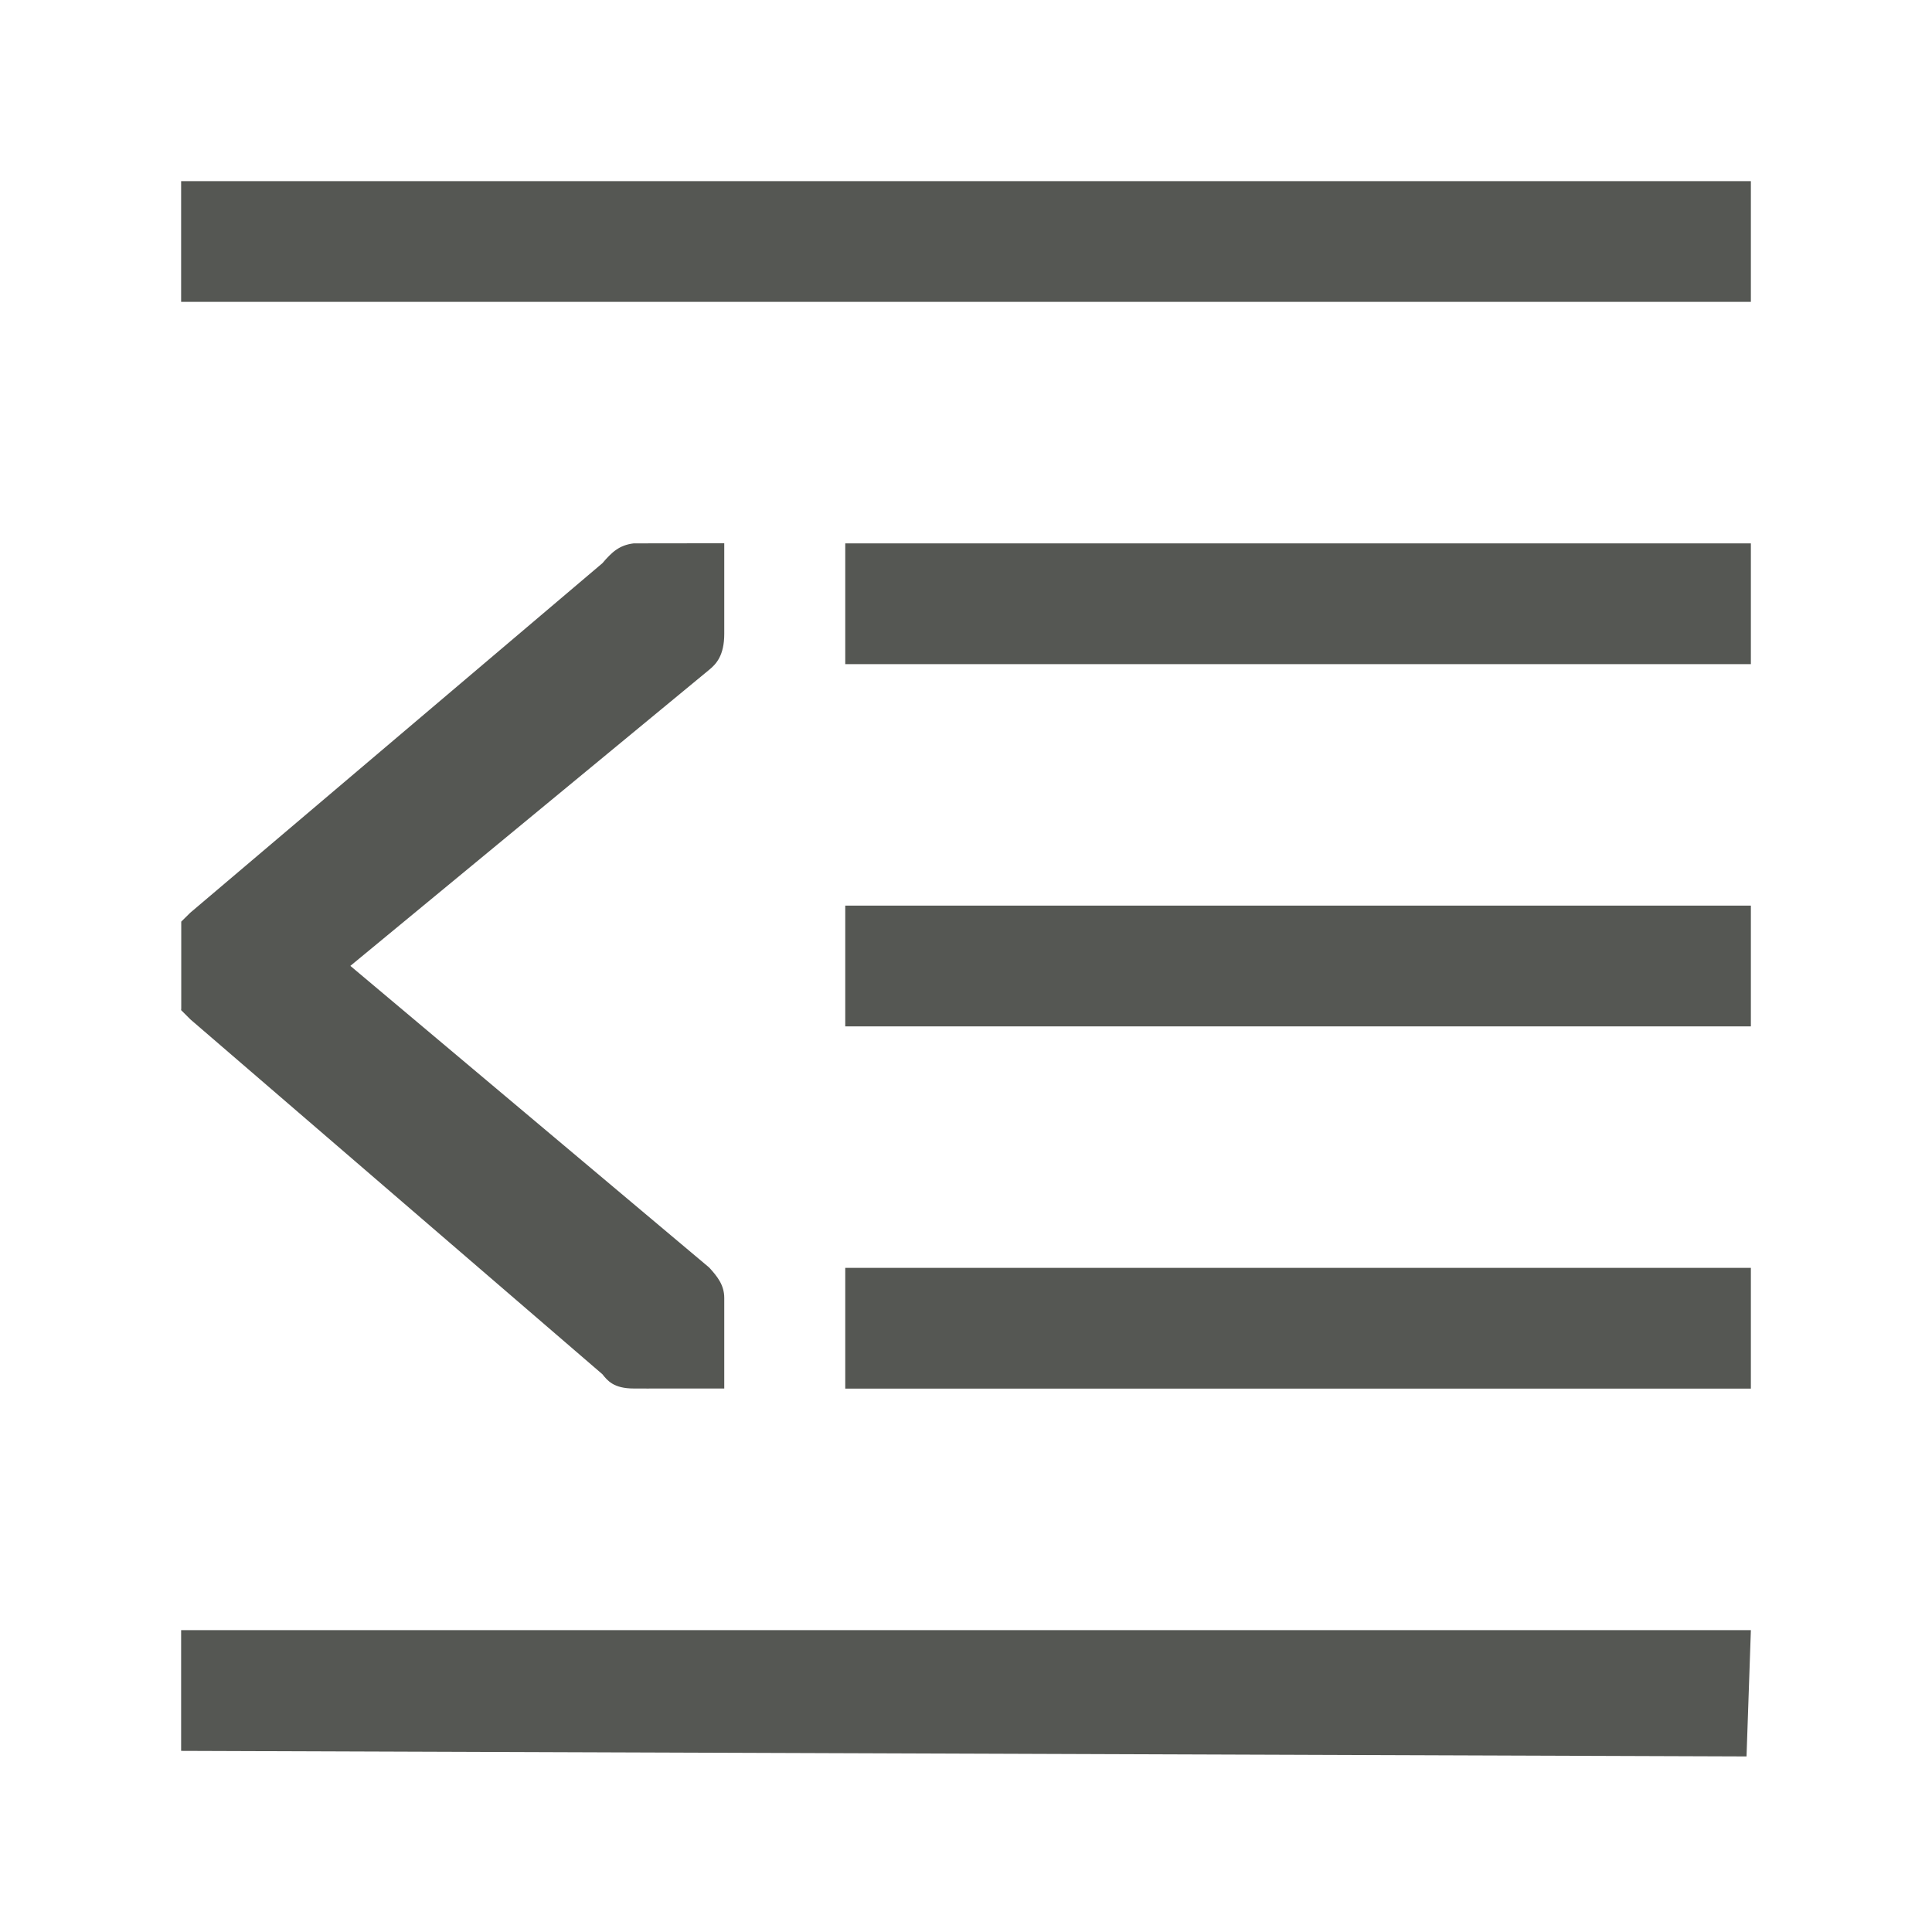
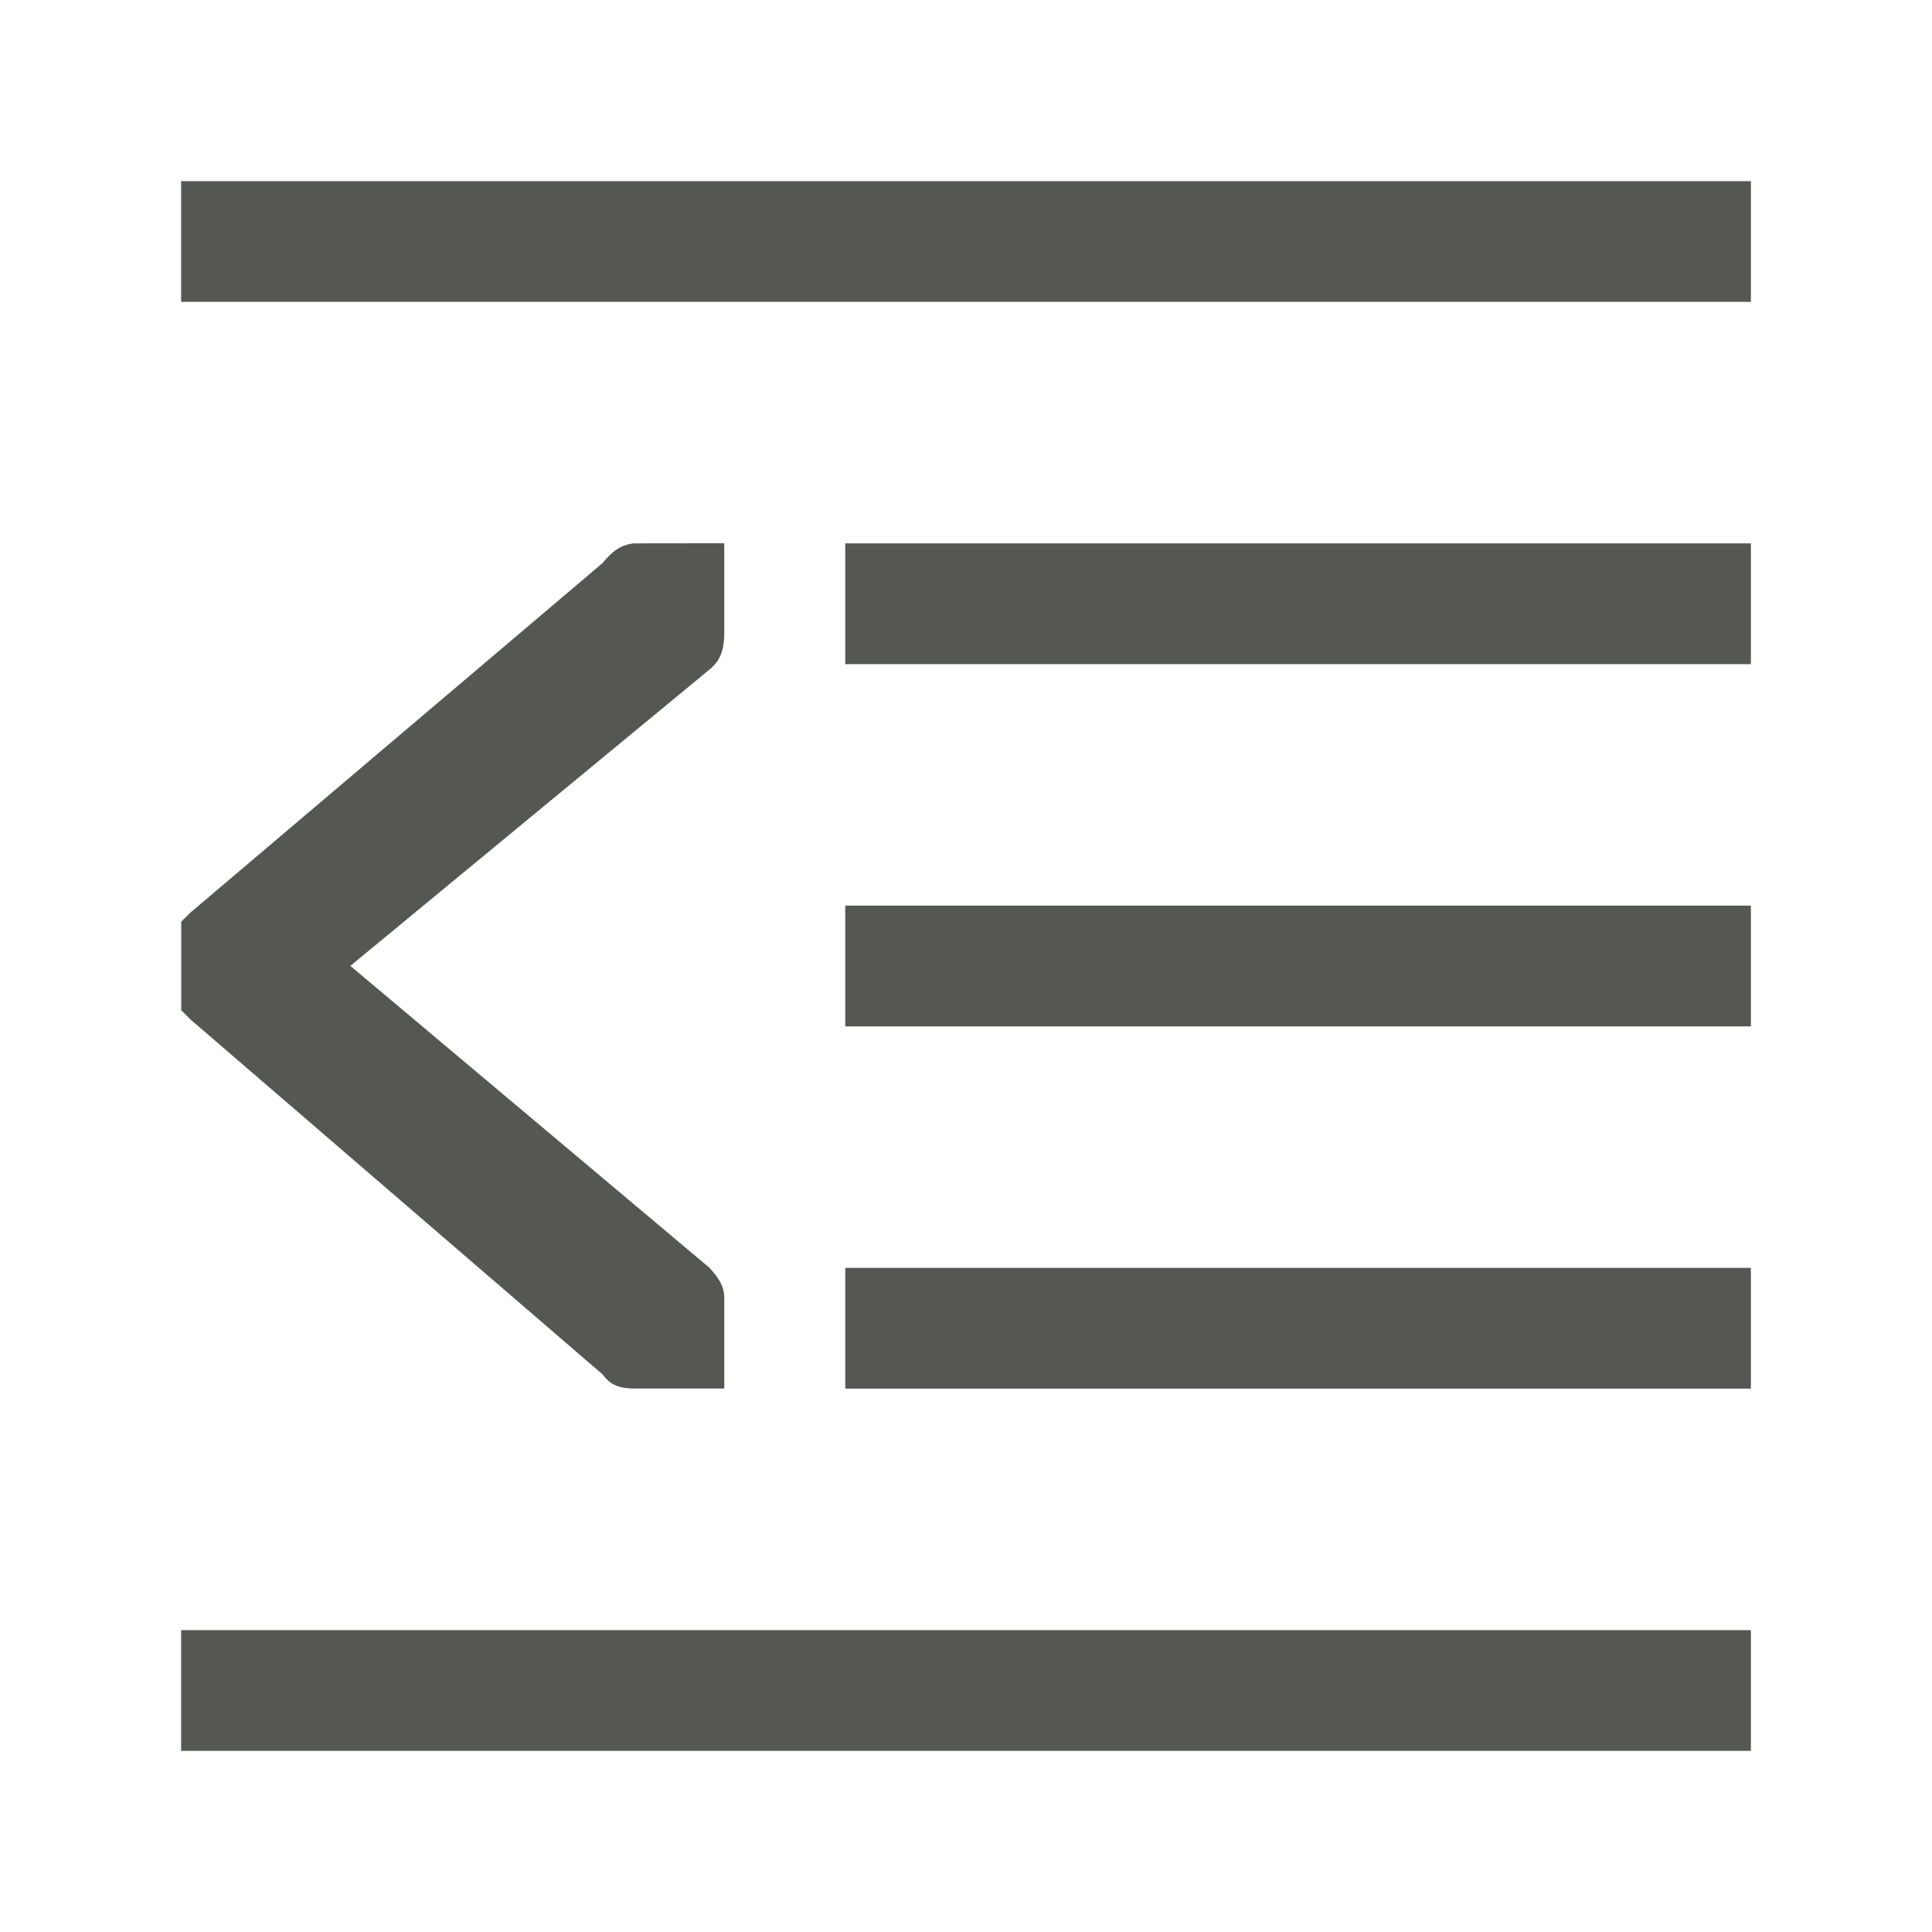
<svg xmlns="http://www.w3.org/2000/svg" height="32" viewBox="0 0 32 32" width="32">
-   <path d="m3 3v2h26v-2zm7.496 6c-.239.029-.362.145-.518.328l-6.826 5.789-.15.148v1.439c0 .01-.002.018-.002.027l.152.152 6.826 5.879c.083.105.187.236.518.236h.174c.03-.002.058.004.088 0h1.238v-1.5c0-.216-.118-.359-.25-.504l-5.943-4.996 5.943-4.904c.118-.096.25-.239.25-.596v-1.5zm3.504 0v2h15v-2zm0 6v2h15v-2zm0 6v2h15v-2zm-11 6v2l25.928.092.072-2.092z" fill="#555753" stroke-width="1.333" />
+   <path d="m3 3v2h26v-2zm7.496 6c-.239.029-.362.145-.518.328l-6.826 5.789-.15.148v1.439c0 .01-.002.018-.002.027l.152.152 6.826 5.879c.083.105.187.236.518.236h.174c.03-.002.058.004.088 0h1.238v-1.5c0-.216-.118-.359-.25-.504l-5.943-4.996 5.943-4.904c.118-.096.25-.239.25-.596v-1.5zm3.504 0v2h15v-2zm0 6v2h15v-2zm0 6v2h15v-2zm-11 6v2h26v-2z" fill="#555753" stroke-width="1.333" />
</svg>
